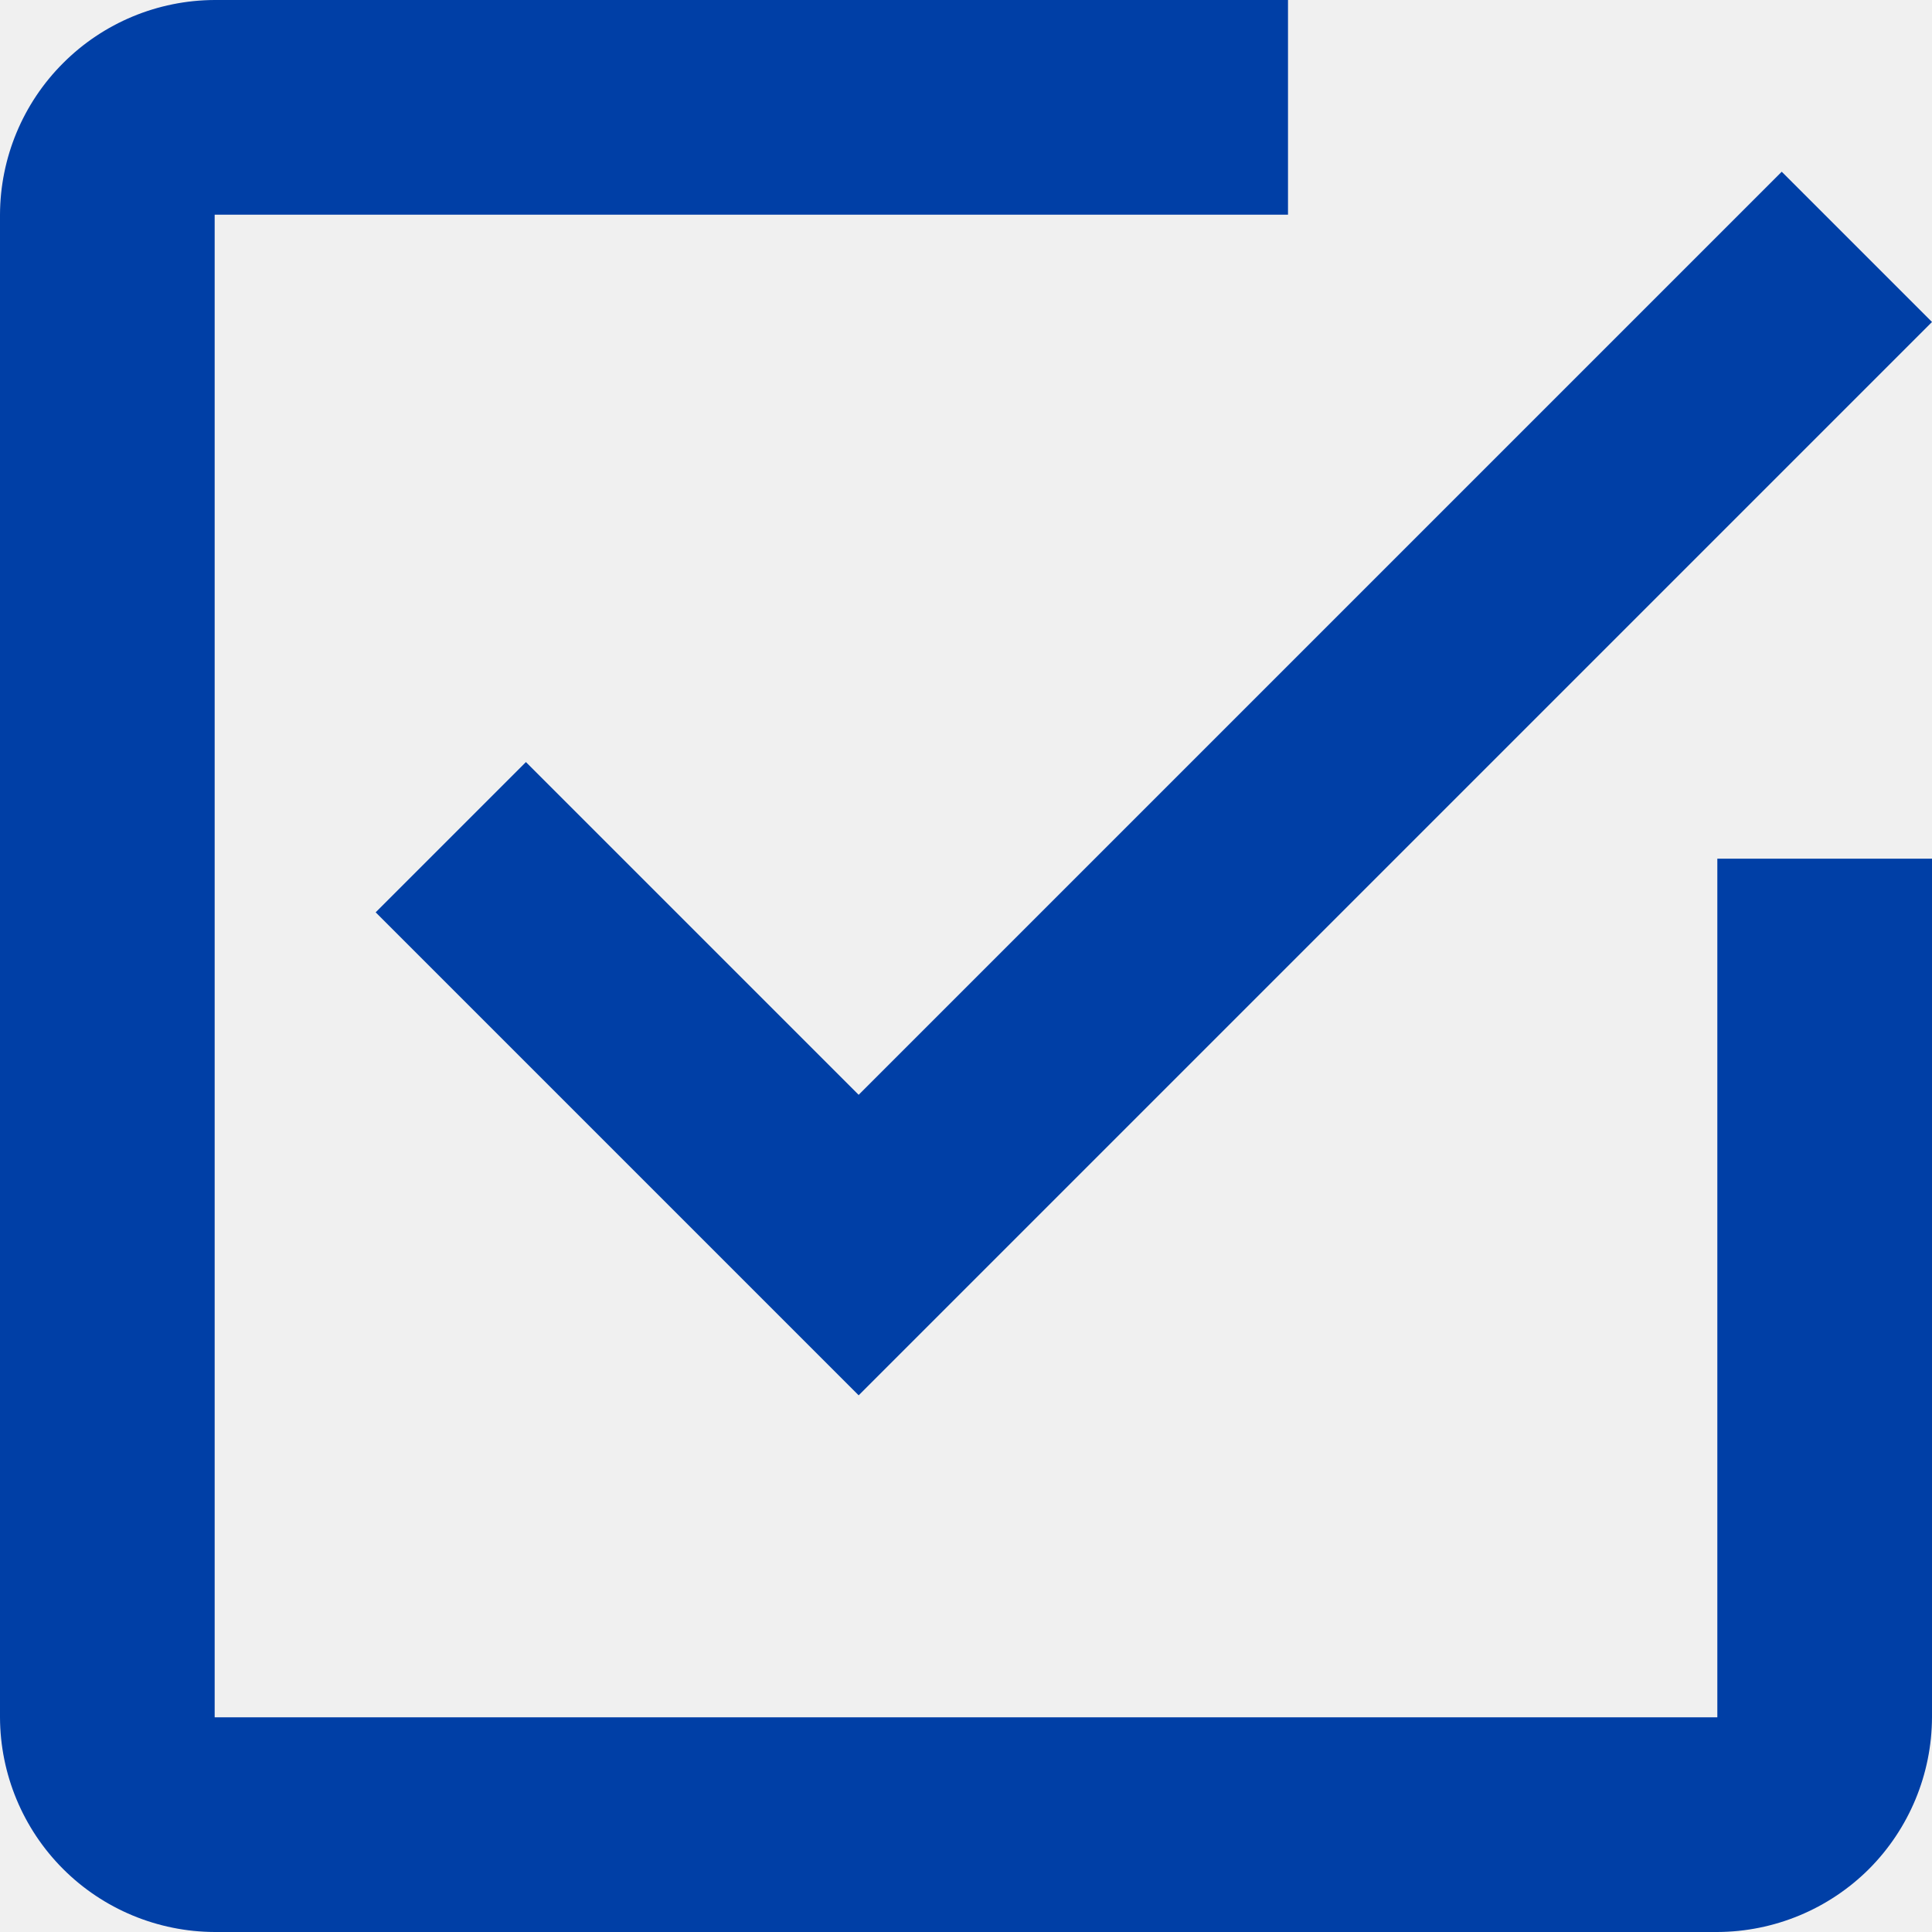
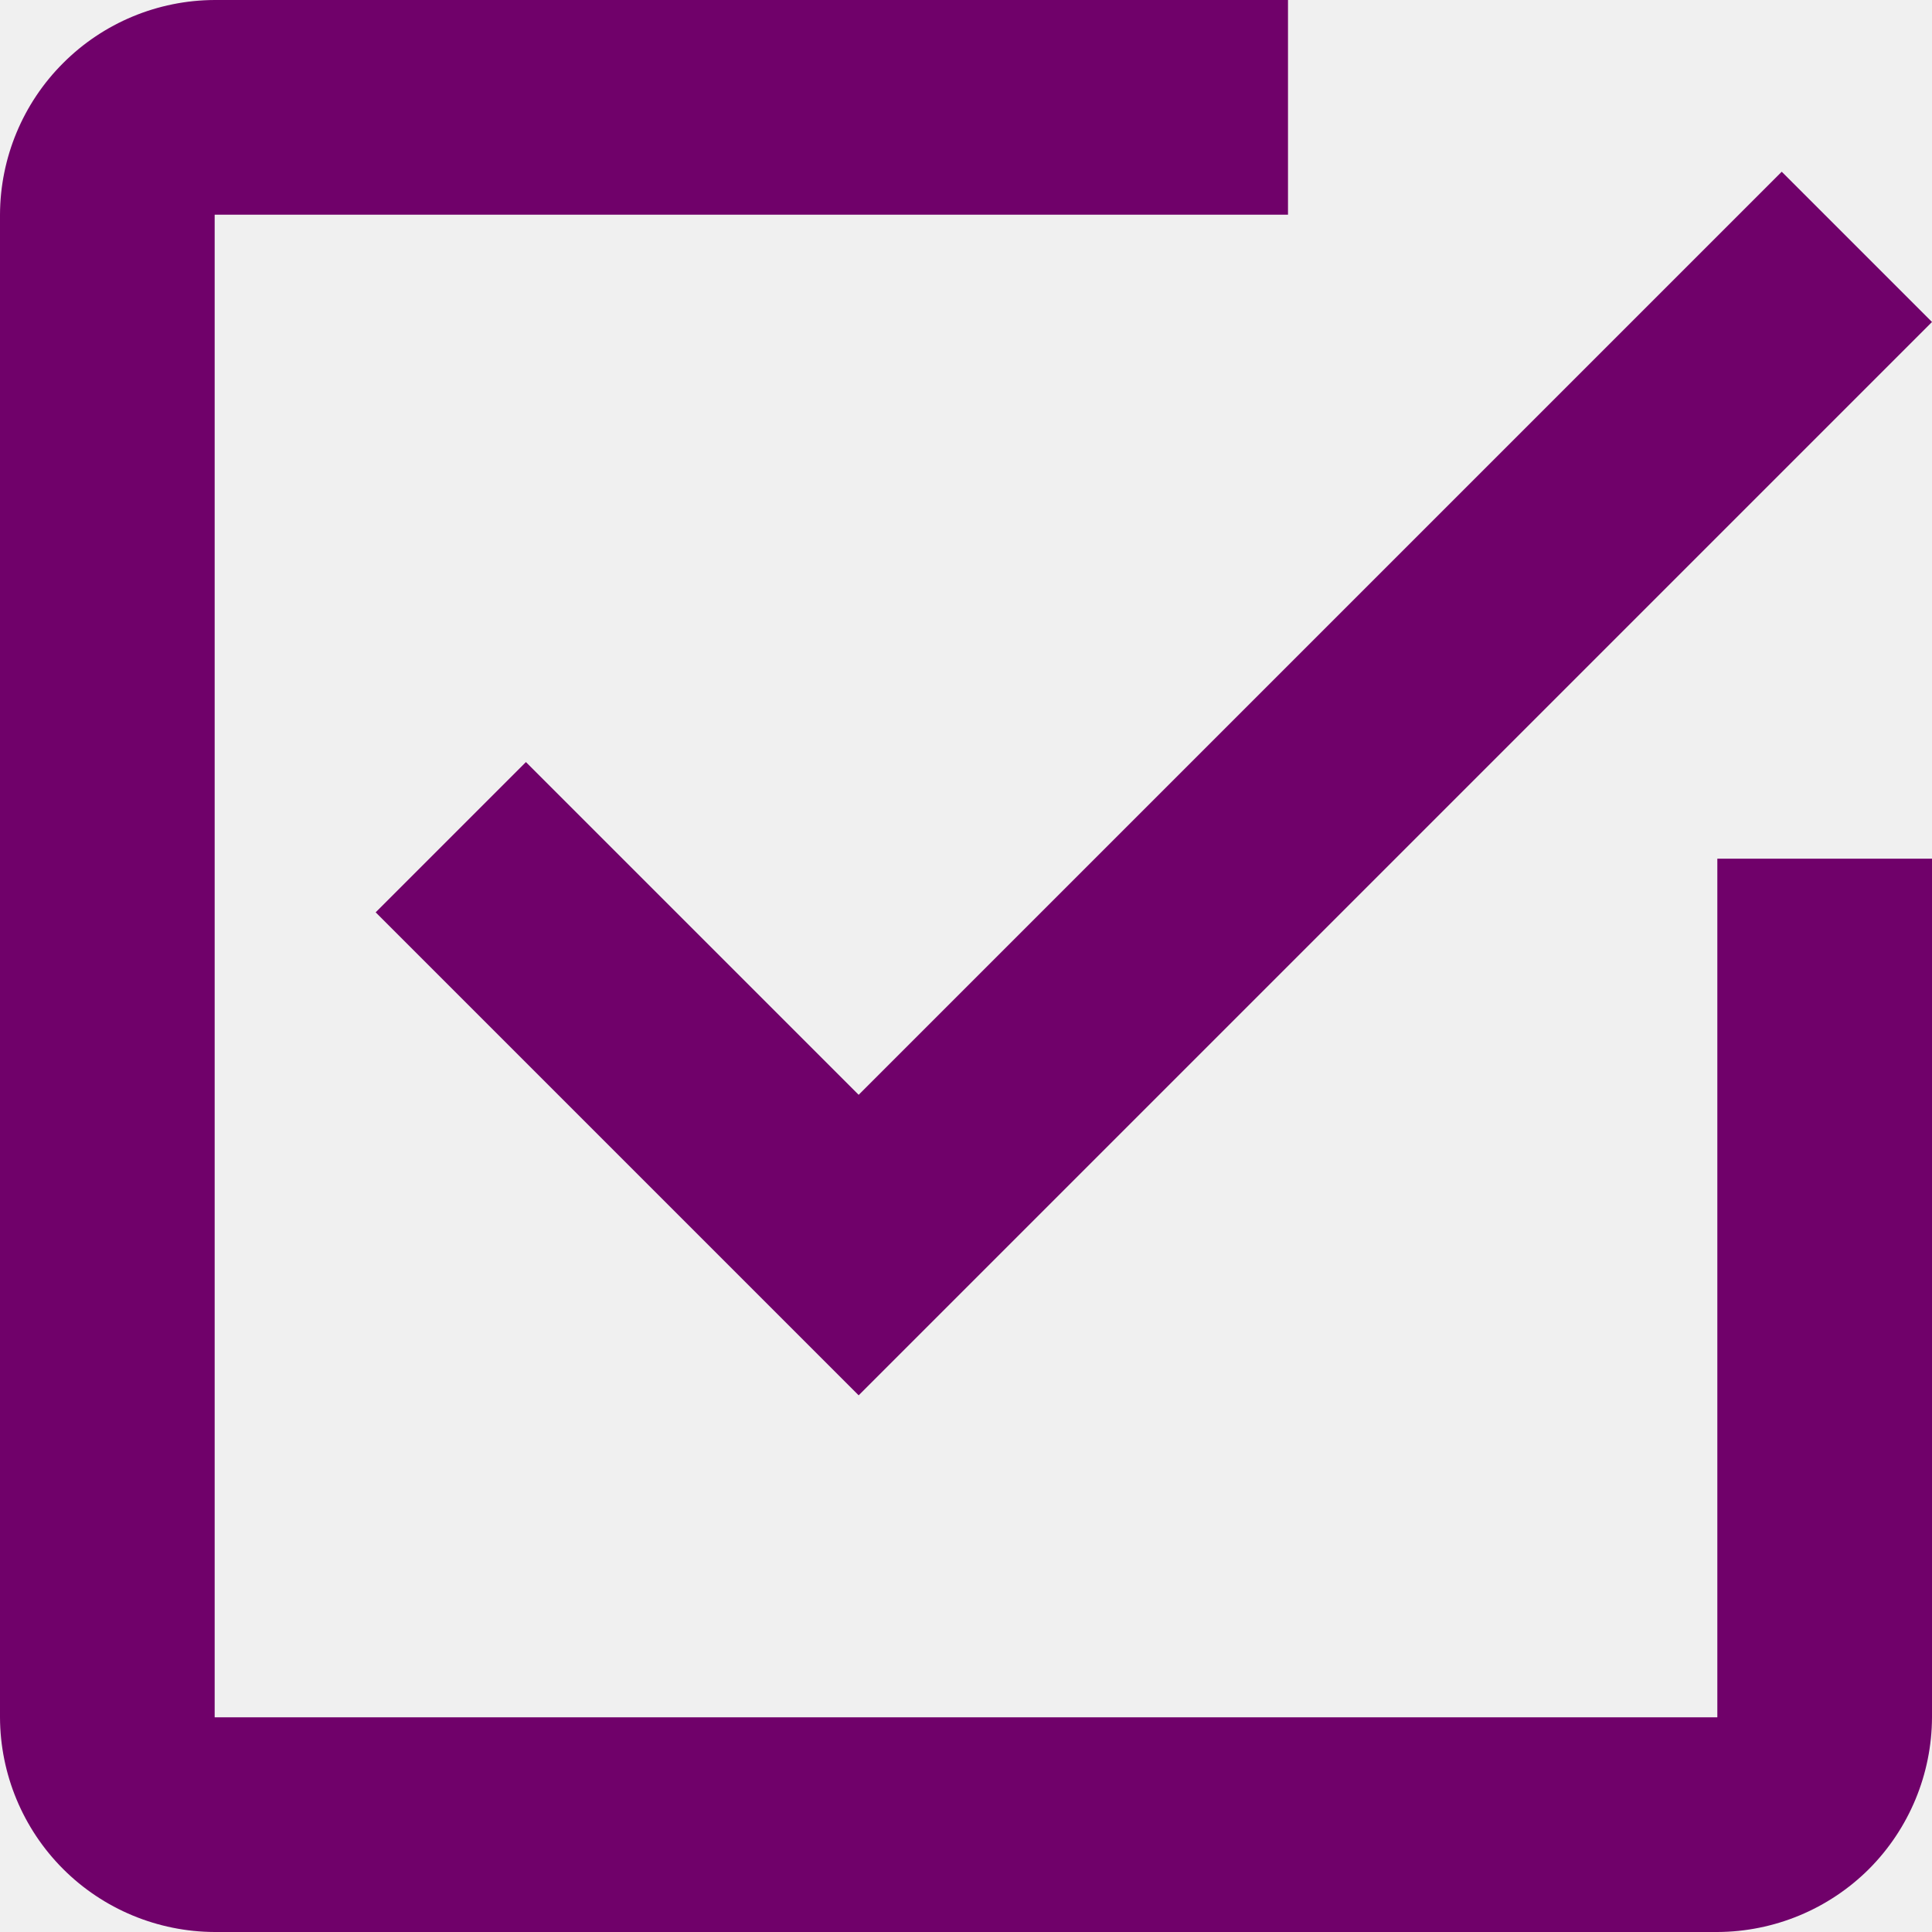
<svg xmlns="http://www.w3.org/2000/svg" width="18" height="18" viewBox="0 0 18 18" fill="none">
  <g clip-path="url(#clip0_168_312)">
-     <path fill-rule="evenodd" clip-rule="evenodd" d="M4.9 7.1L3.5 8.5L8 13L18 3L16.6 1.6L8 10.2L4.9 7.1ZM16 16H2V2H12V0H2C1.47 0.002 0.962 0.213 0.588 0.588C0.213 0.962 0.002 1.47 0 2L0 16C0.002 16.53 0.213 17.038 0.588 17.413C0.962 17.787 1.47 17.998 2 18H16C16.53 17.998 17.038 17.787 17.413 17.413C17.787 17.038 17.998 16.53 18 16V8H16V16Z" fill="#003FA6" />
+     <path fill-rule="evenodd" clip-rule="evenodd" d="M4.9 7.1L3.5 8.5L8 13L18 3L16.6 1.6L8 10.2L4.9 7.1ZM16 16H2V2H12V0H2C1.47 0.002 0.962 0.213 0.588 0.588C0.213 0.962 0.002 1.47 0 2L0 16C0.002 16.53 0.213 17.038 0.588 17.413C0.962 17.787 1.47 17.998 2 18H16C16.53 17.998 17.038 17.787 17.413 17.413C17.787 17.038 17.998 16.53 18 16V8H16V16Z" fill="#70016A" />
  </g>
  <defs>
    <clipPath id="clip0_168_312">
      <rect width="18" height="18" fill="white" />
    </clipPath>
  </defs>
</svg>
